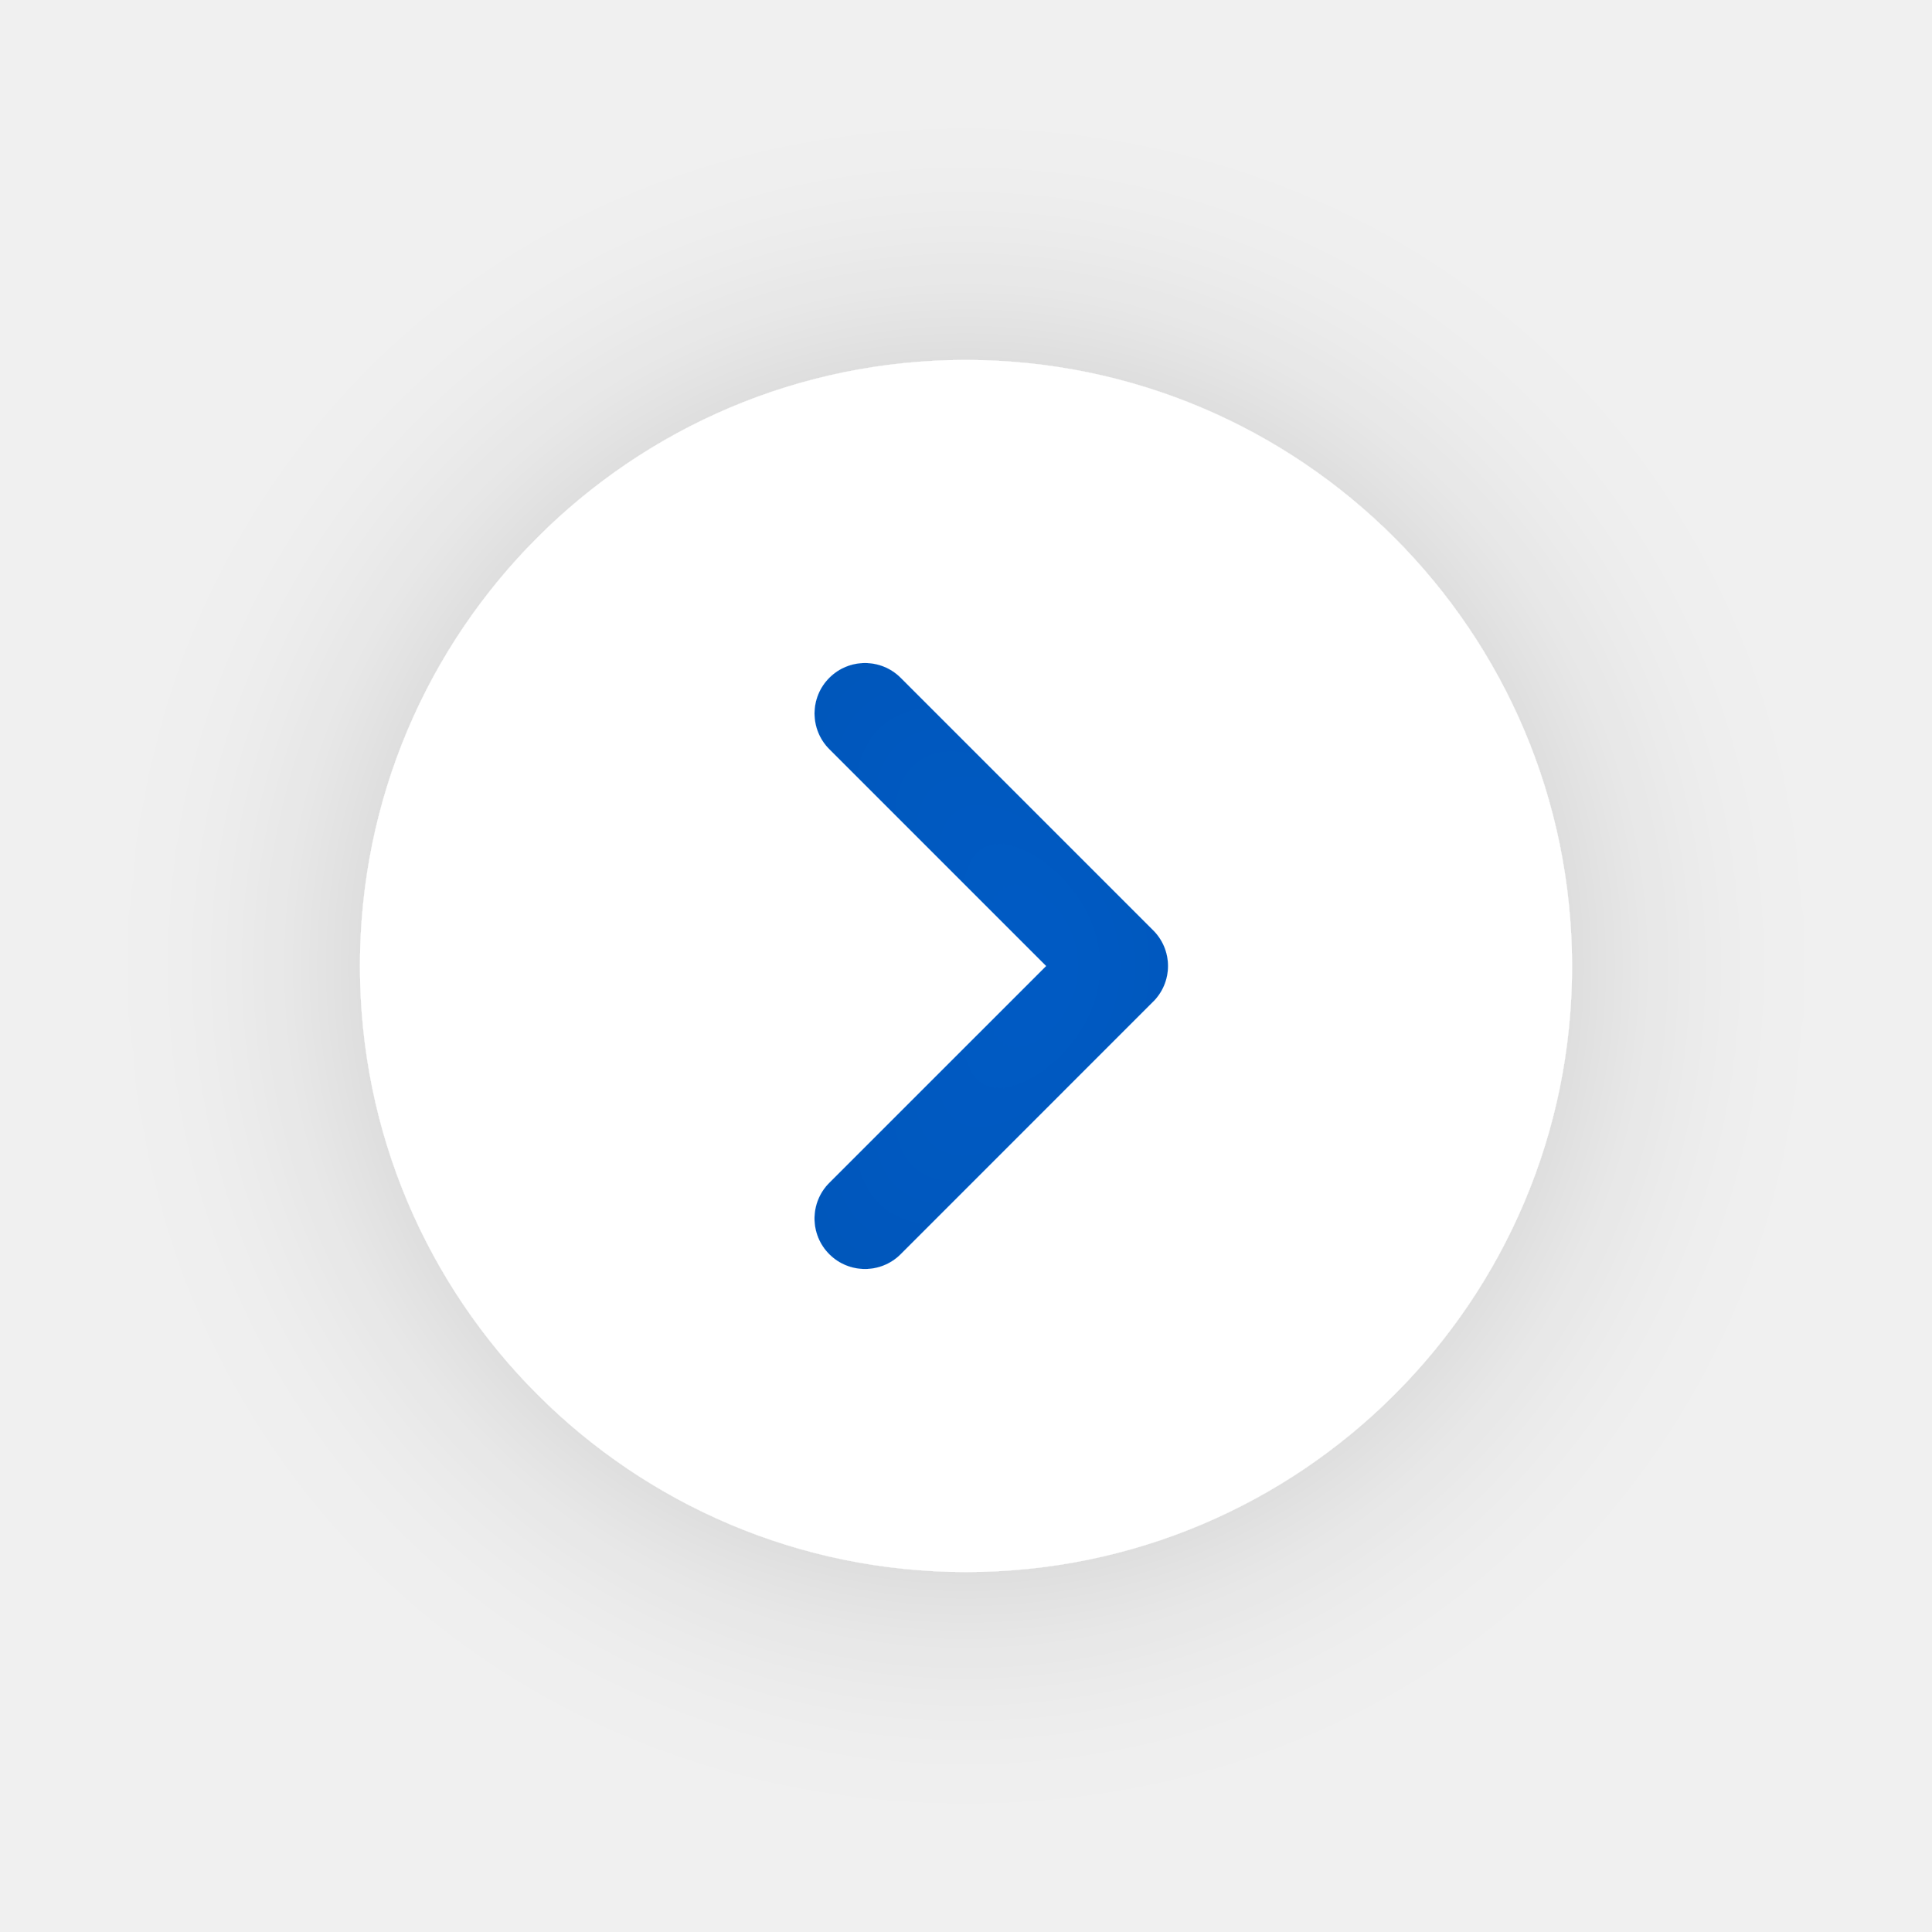
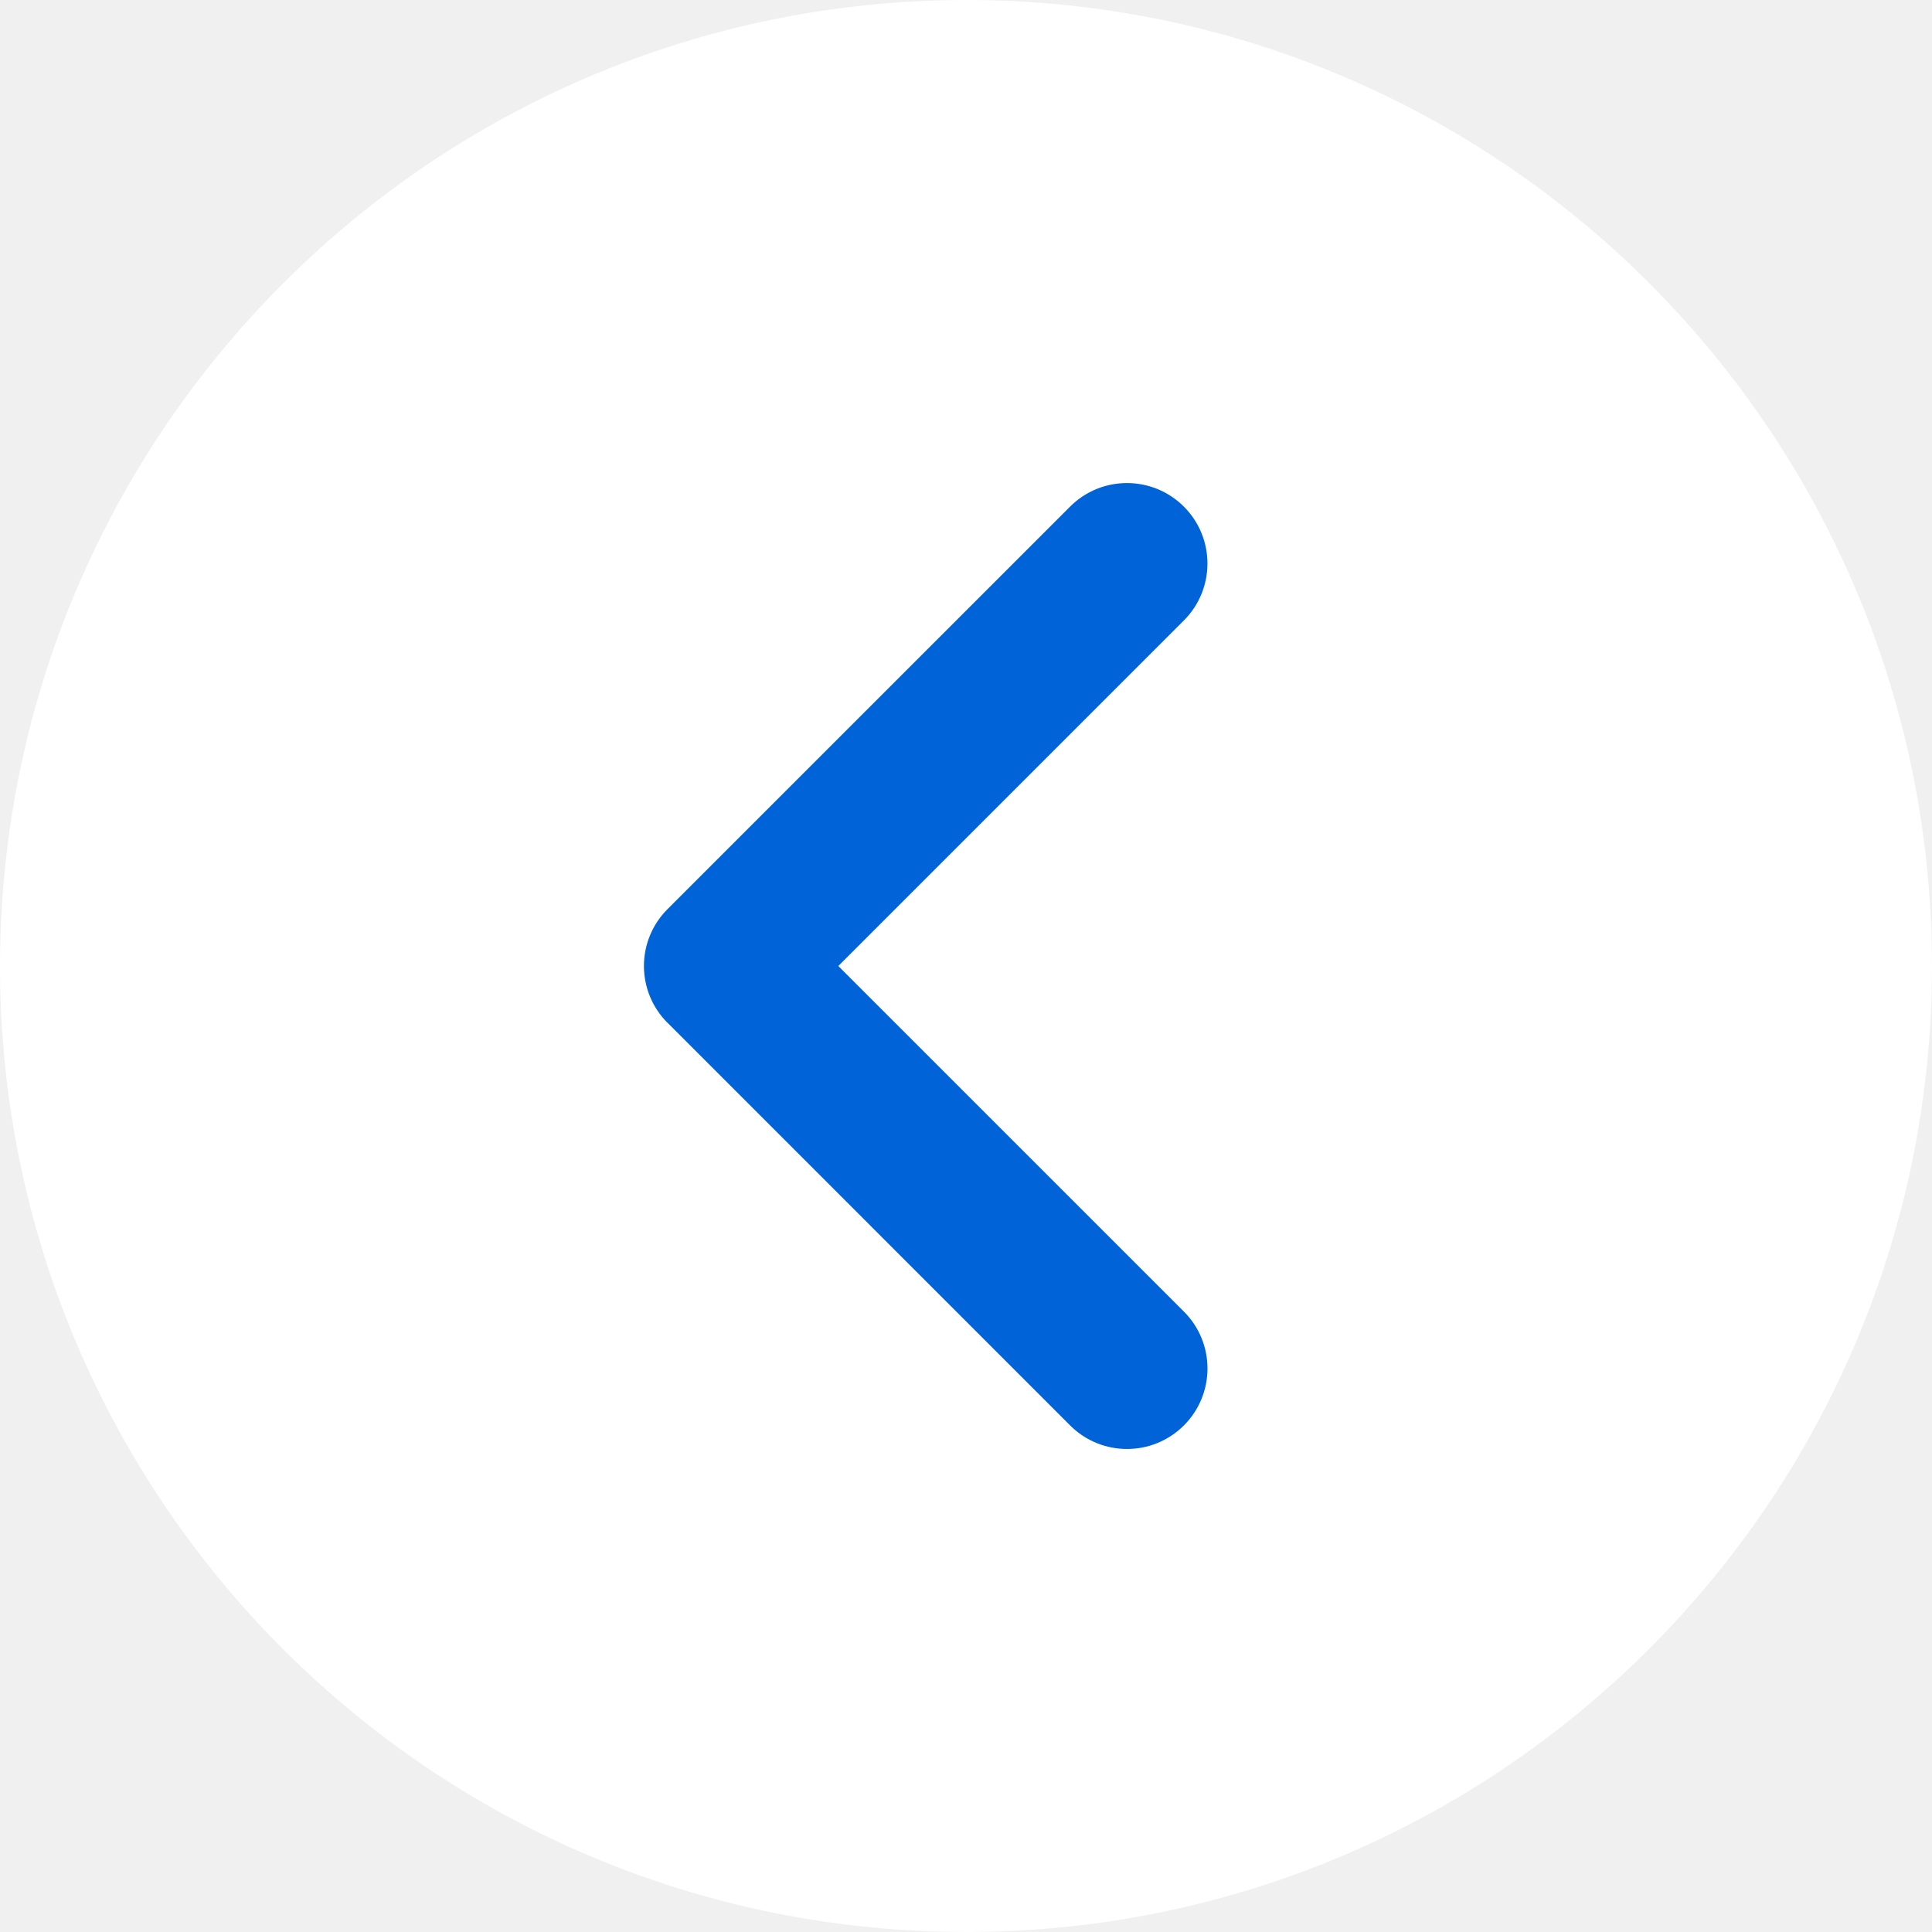
- <svg xmlns="http://www.w3.org/2000/svg" width="80.513" height="80.513" viewBox="0 0 80.513 80.513">
-   <defs>
-     <filter id="Path_28374" x="0" y="0" width="80.513" height="80.513" filterUnits="userSpaceOnUse">
-       <feOffset input="SourceAlpha" />
-       <feGaussianBlur stdDeviation="5" result="blur" />
-       <feFlood flood-opacity="0.161" />
-       <feComposite operator="in" in2="blur" />
-       <feComposite in="SourceGraphic" />
-     </filter>
-   </defs>
-   <g id="testi-arrow" transform="translate(15 15)">
-     <circle id="Ellipse_3" data-name="Ellipse 3" cx="22" cy="22" r="22" transform="translate(5 1.357)" fill="#0064d8" />
-     <g transform="matrix(1, 0, 0, 1, -15, -15)" filter="url(#Path_28374)">
-       <path id="Path_28374-2" data-name="Path 28374" d="M25.256,0A25.256,25.256,0,1,0,50.513,25.256,25.284,25.284,0,0,0,25.256,0Zm7.8,26.744L22.535,37.268a2.1,2.1,0,1,1-2.976-2.976l9.036-9.035-9.035-9.035a2.1,2.1,0,0,1,2.976-2.976L33.058,23.768A2.1,2.1,0,0,1,33.058,26.744Z" transform="translate(15 15)" fill="#fff" />
-     </g>
+ <svg xmlns="http://www.w3.org/2000/svg" id="testi-arrow" width="50.513" height="50.513" viewBox="0 0 50.513 50.513">
+   <g id="Group_7569" data-name="Group 7569">
+     <circle id="Ellipse_3" data-name="Ellipse 3" cx="22" cy="22" r="22" transform="translate(1.513 1.357)" fill="#0064d8" />
+     <path id="Path_28374" data-name="Path 28374" d="M25.256,0A25.256,25.256,0,1,1,0,25.256,25.284,25.284,0,0,1,25.256,0Zm-7.8,26.744L27.978,37.268a2.1,2.1,0,1,0,2.976-2.976l-9.036-9.035,9.035-9.035a2.1,2.1,0,0,0-2.976-2.976L17.454,23.768A2.1,2.1,0,0,0,17.454,26.744Z" fill="#fff" />
  </g>
</svg>
